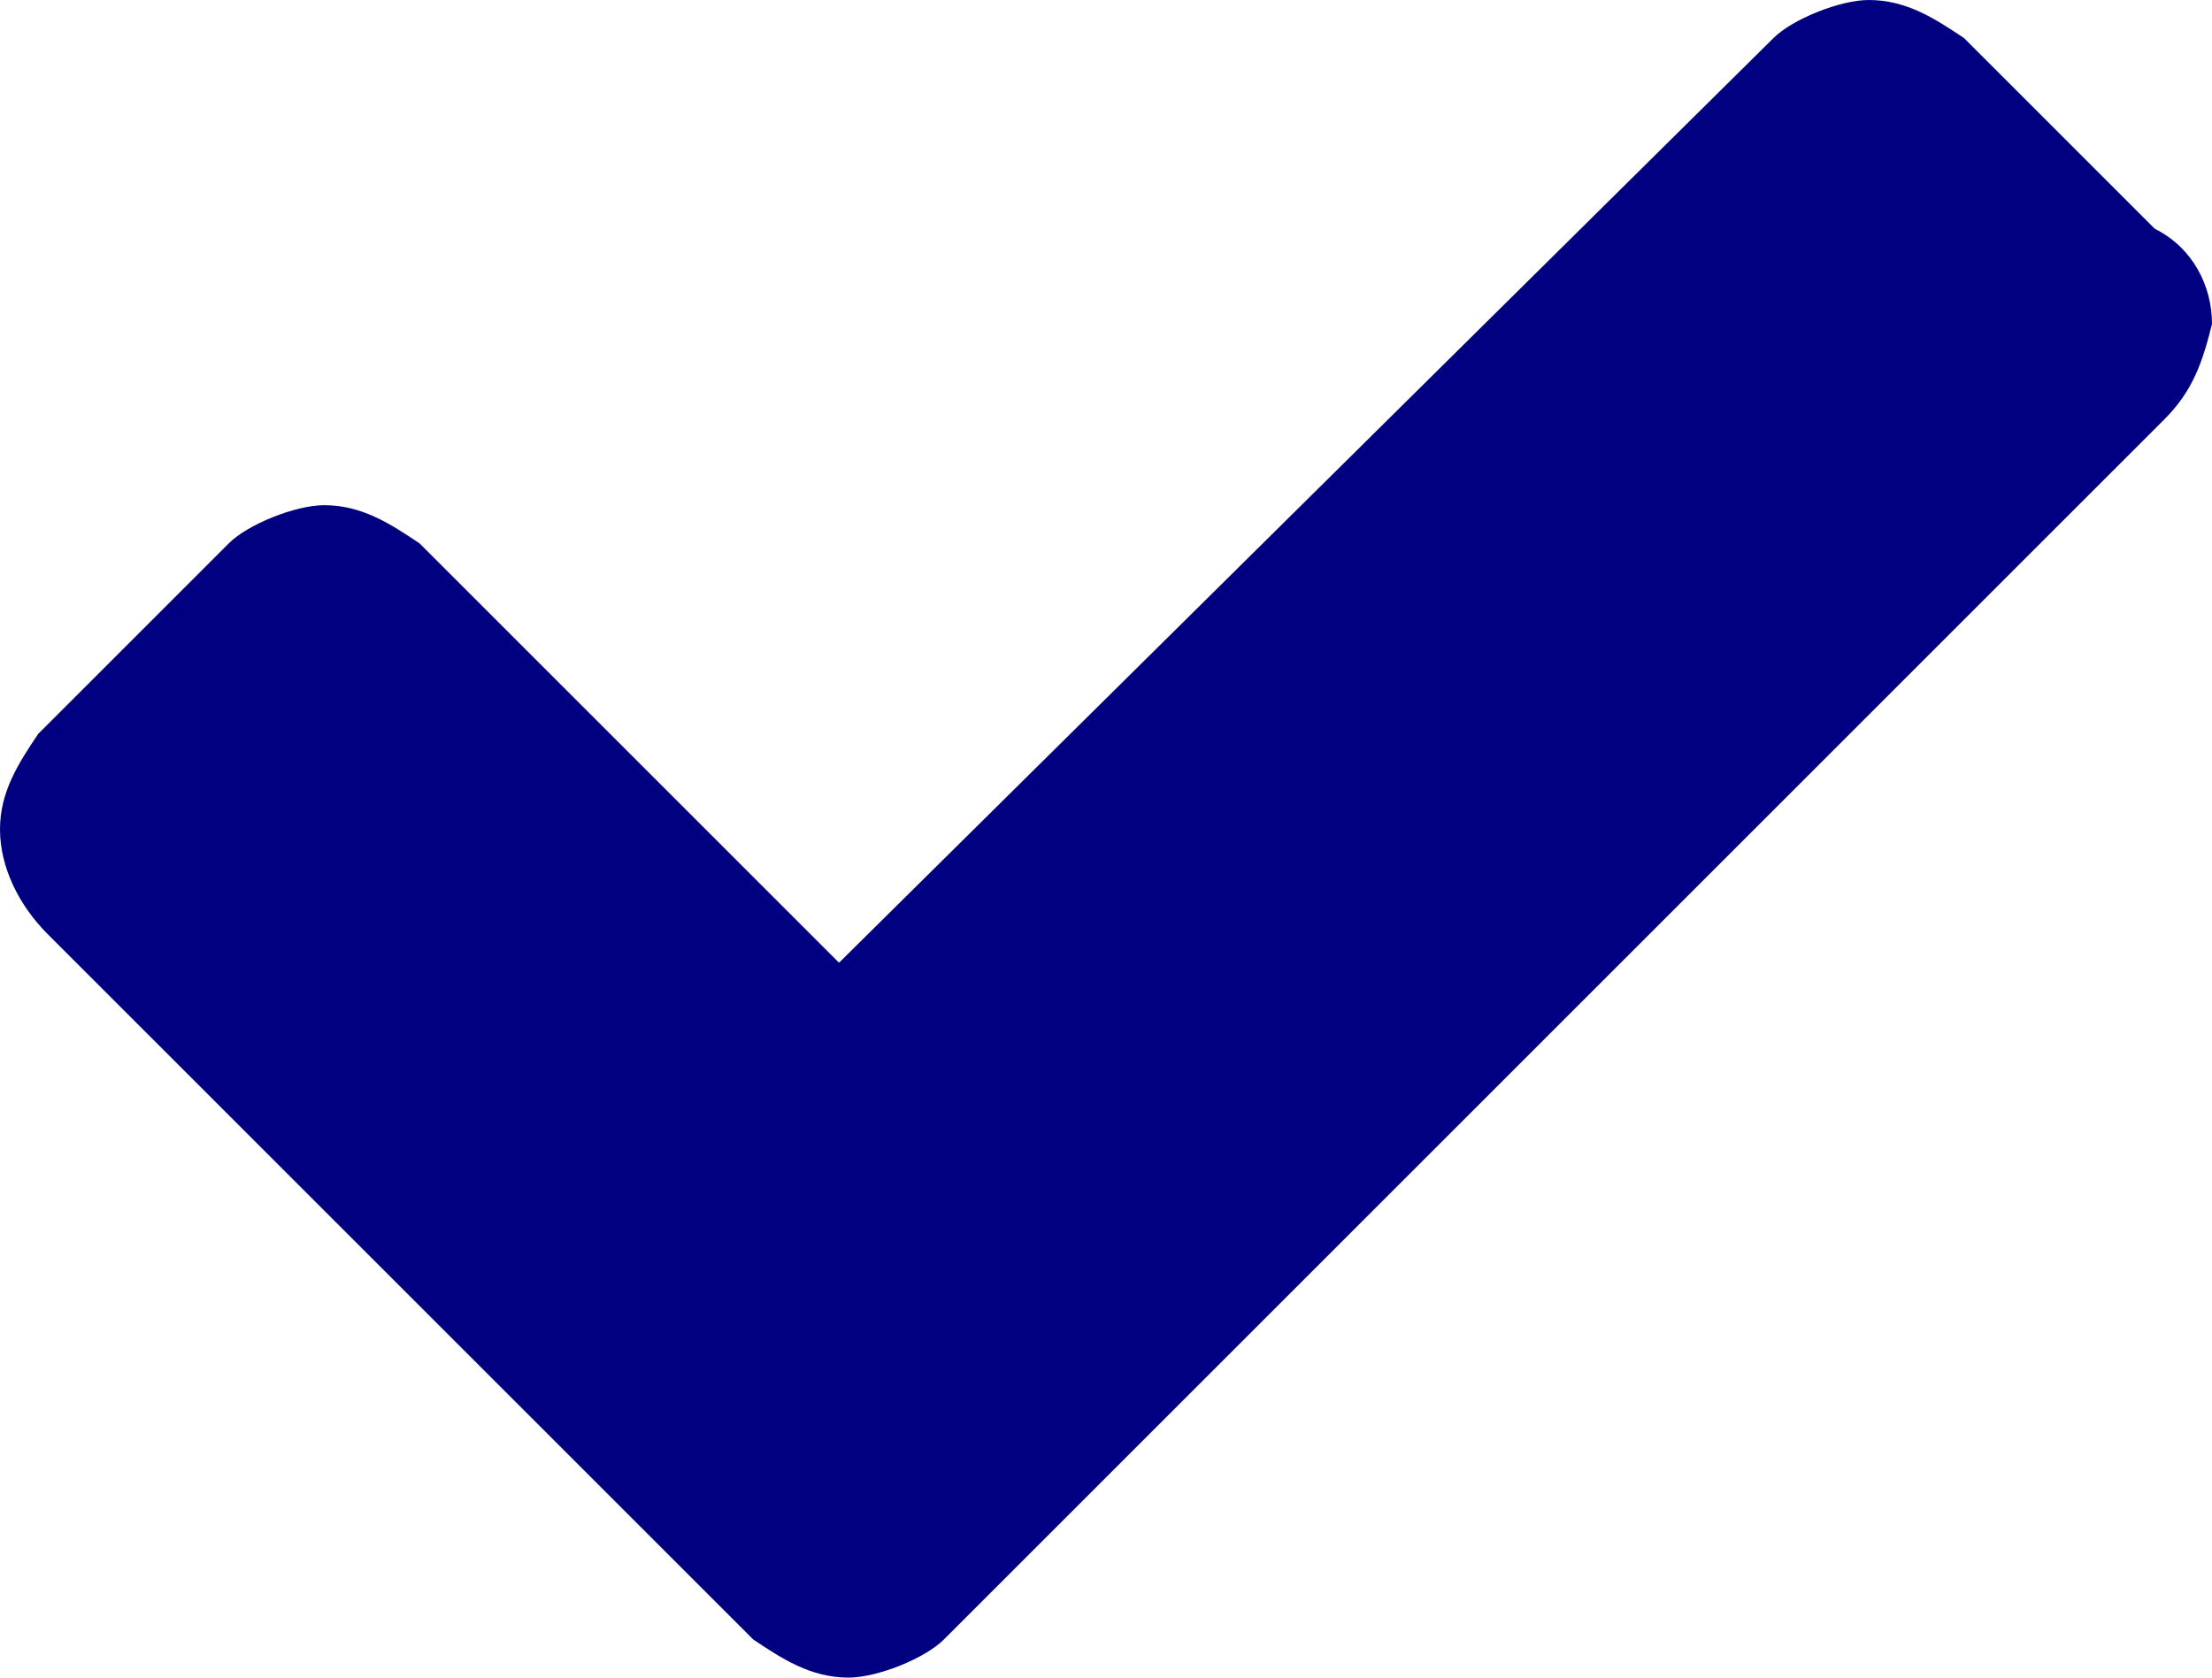
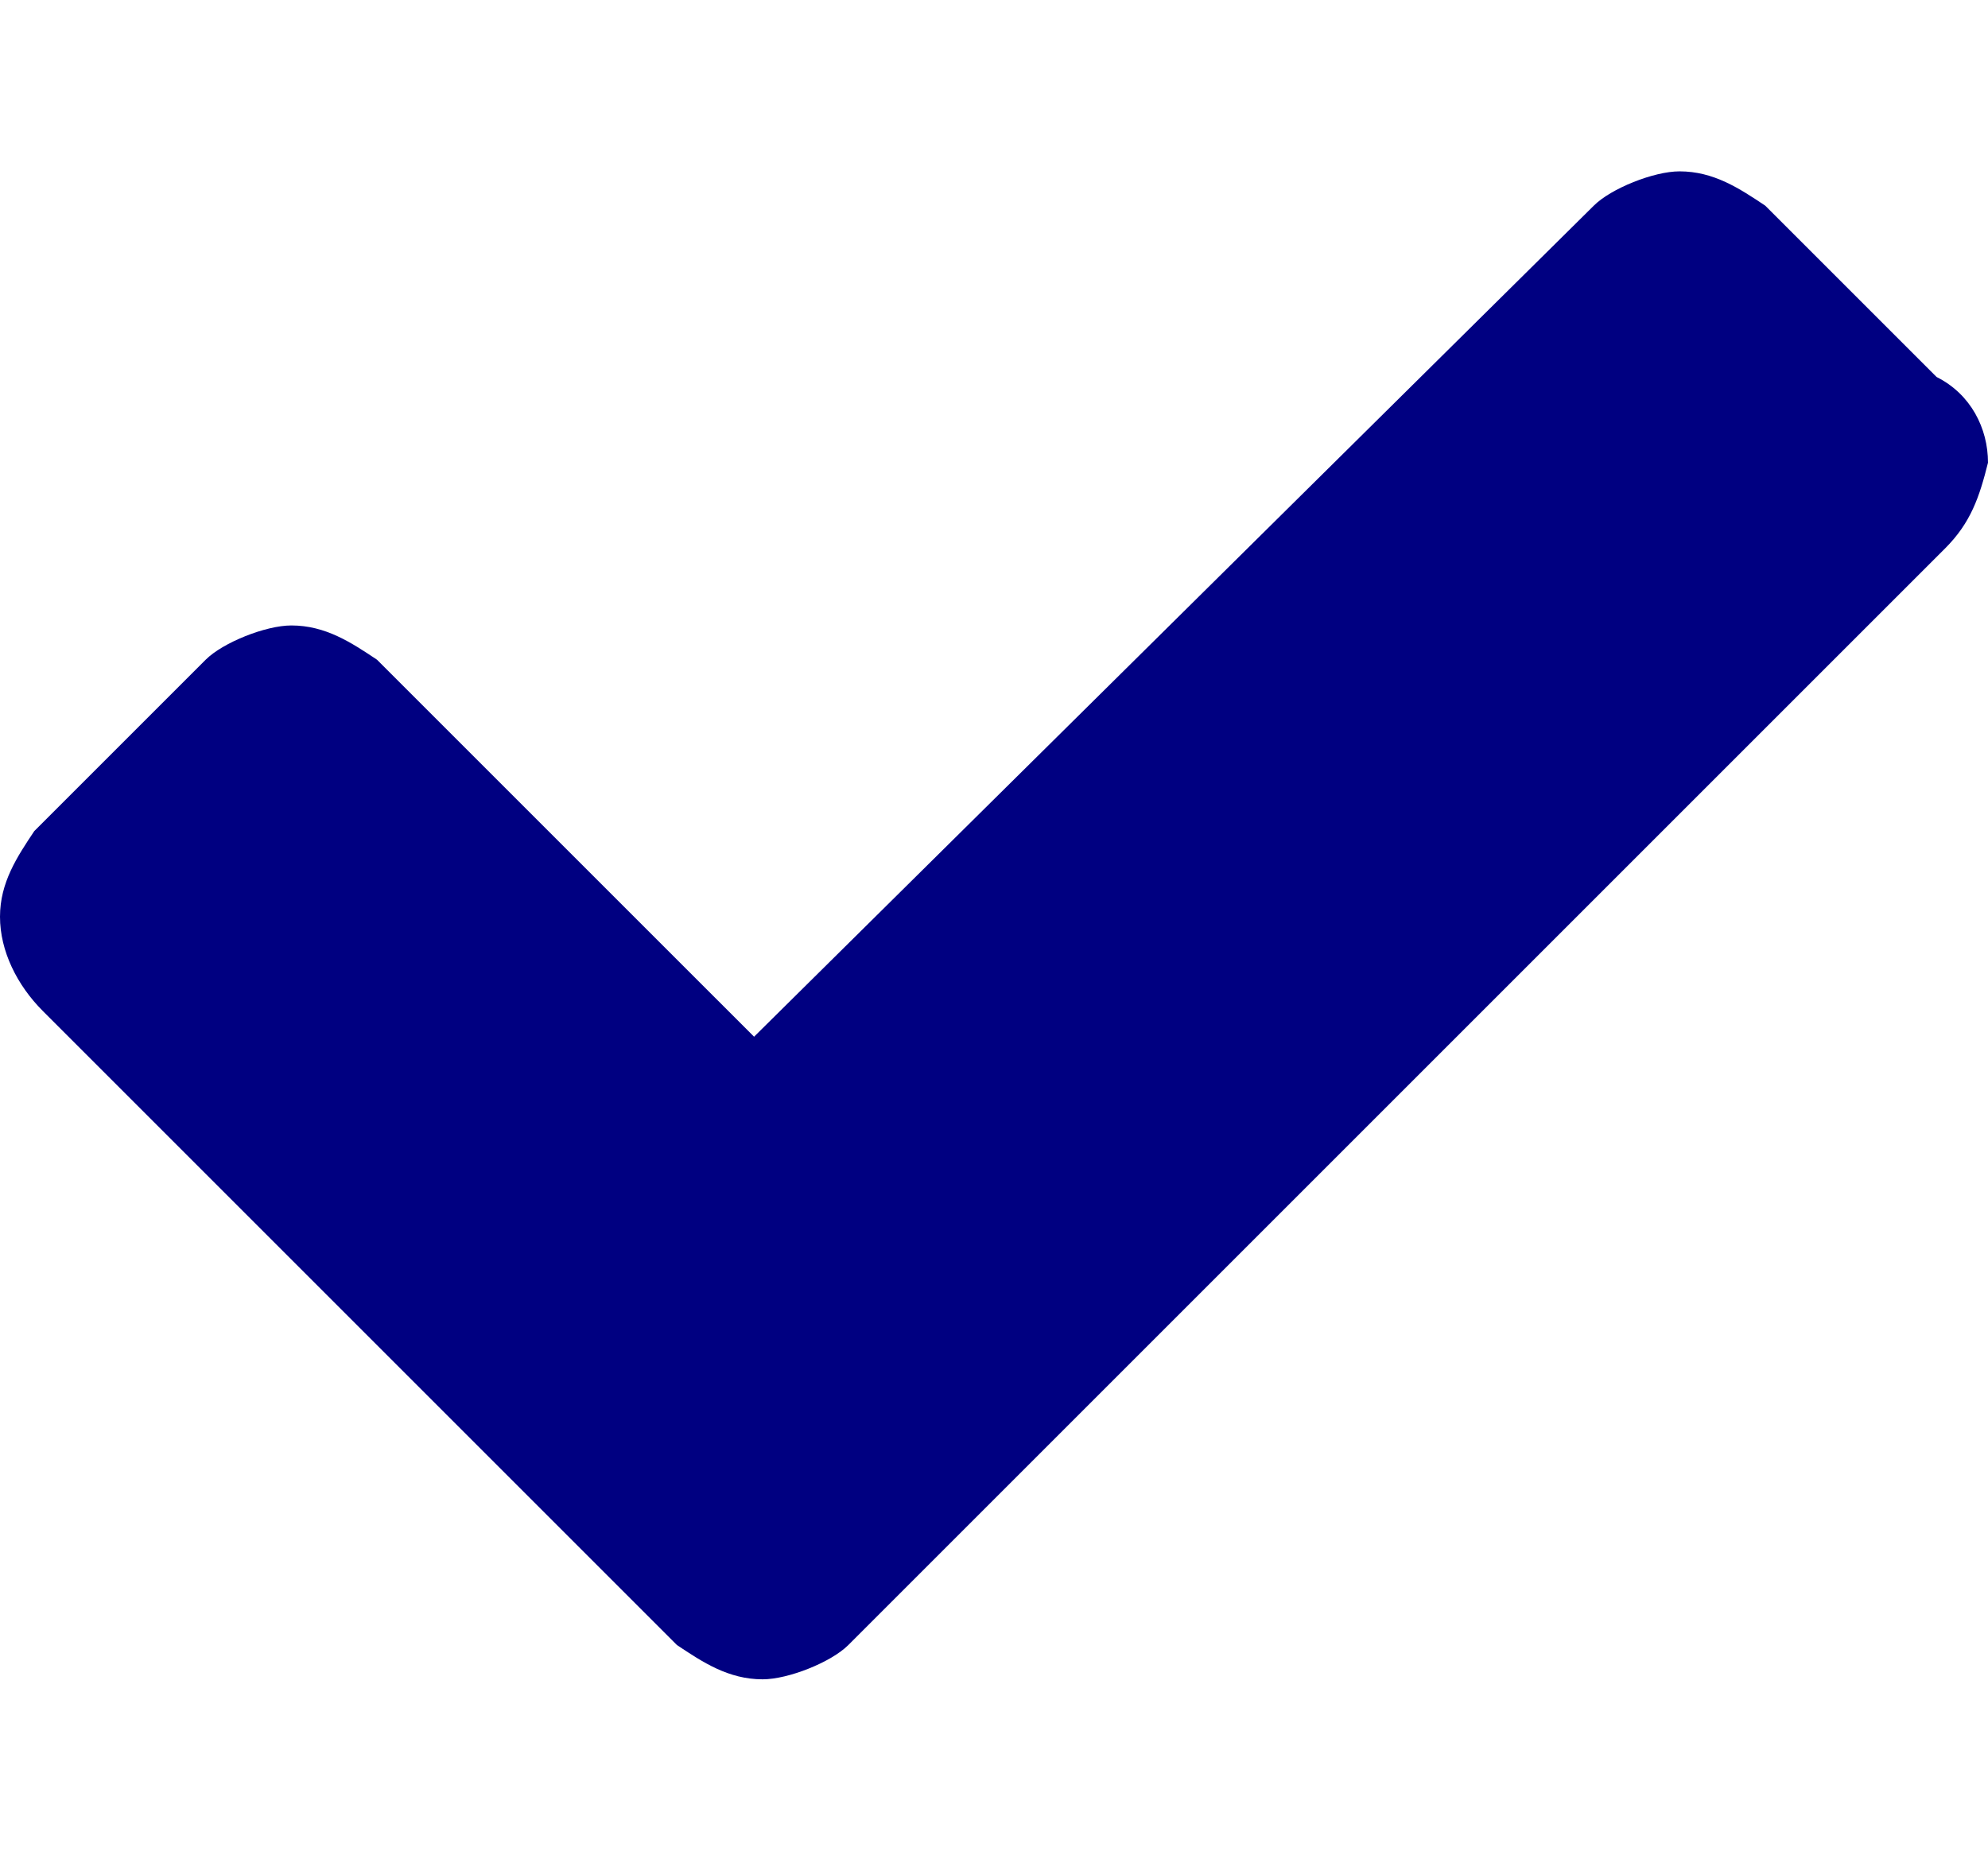
- <svg xmlns="http://www.w3.org/2000/svg" viewBox="0 0 23.2 17.6">
-   <path d="M22.7 4.4L11.9 15.2l-2 2c-.2.2-.7.4-1 .4-.4 0-.7-.2-1-.4l-2-2L.5 9.8C.2 9.5 0 9.1 0 8.7c0-.4.2-.7.4-1l2-2c.2-.2.7-.4 1-.4.4 0 .7.2 1 .4l4.4 4.4L18.6.4c.2-.2.7-.4 1-.4.4 0 .7.2 1 .4l2 2c.4.2.6.6.6 1-.1.4-.2.7-.5 1z" fill="#000081" />
+ <svg xmlns="http://www.w3.org/2000/svg" viewBox="0 0 23.2 21.6" width="23.2" height="21.6">
+   <path d="M22.7 6.4L11.9 17.2l-2 2c-.2.2-.7.4-1 .4-.4 0-.7-.2-1-.4l-2-2-5.4-5.4c-.3-.3-.5-.7-.5-1.1 0-.4.2-.7.4-1l2-2c.2-.2.7-.4 1-.4.4 0 .7.2 1 .4l4.4 4.4 9.8-9.7c.2-.2.7-.4 1-.4.4 0 .7.2 1 .4l2 2c.4.2.6.6.6 1-.1.4-.2.7-.5 1z" fill="#000081" />
</svg>
